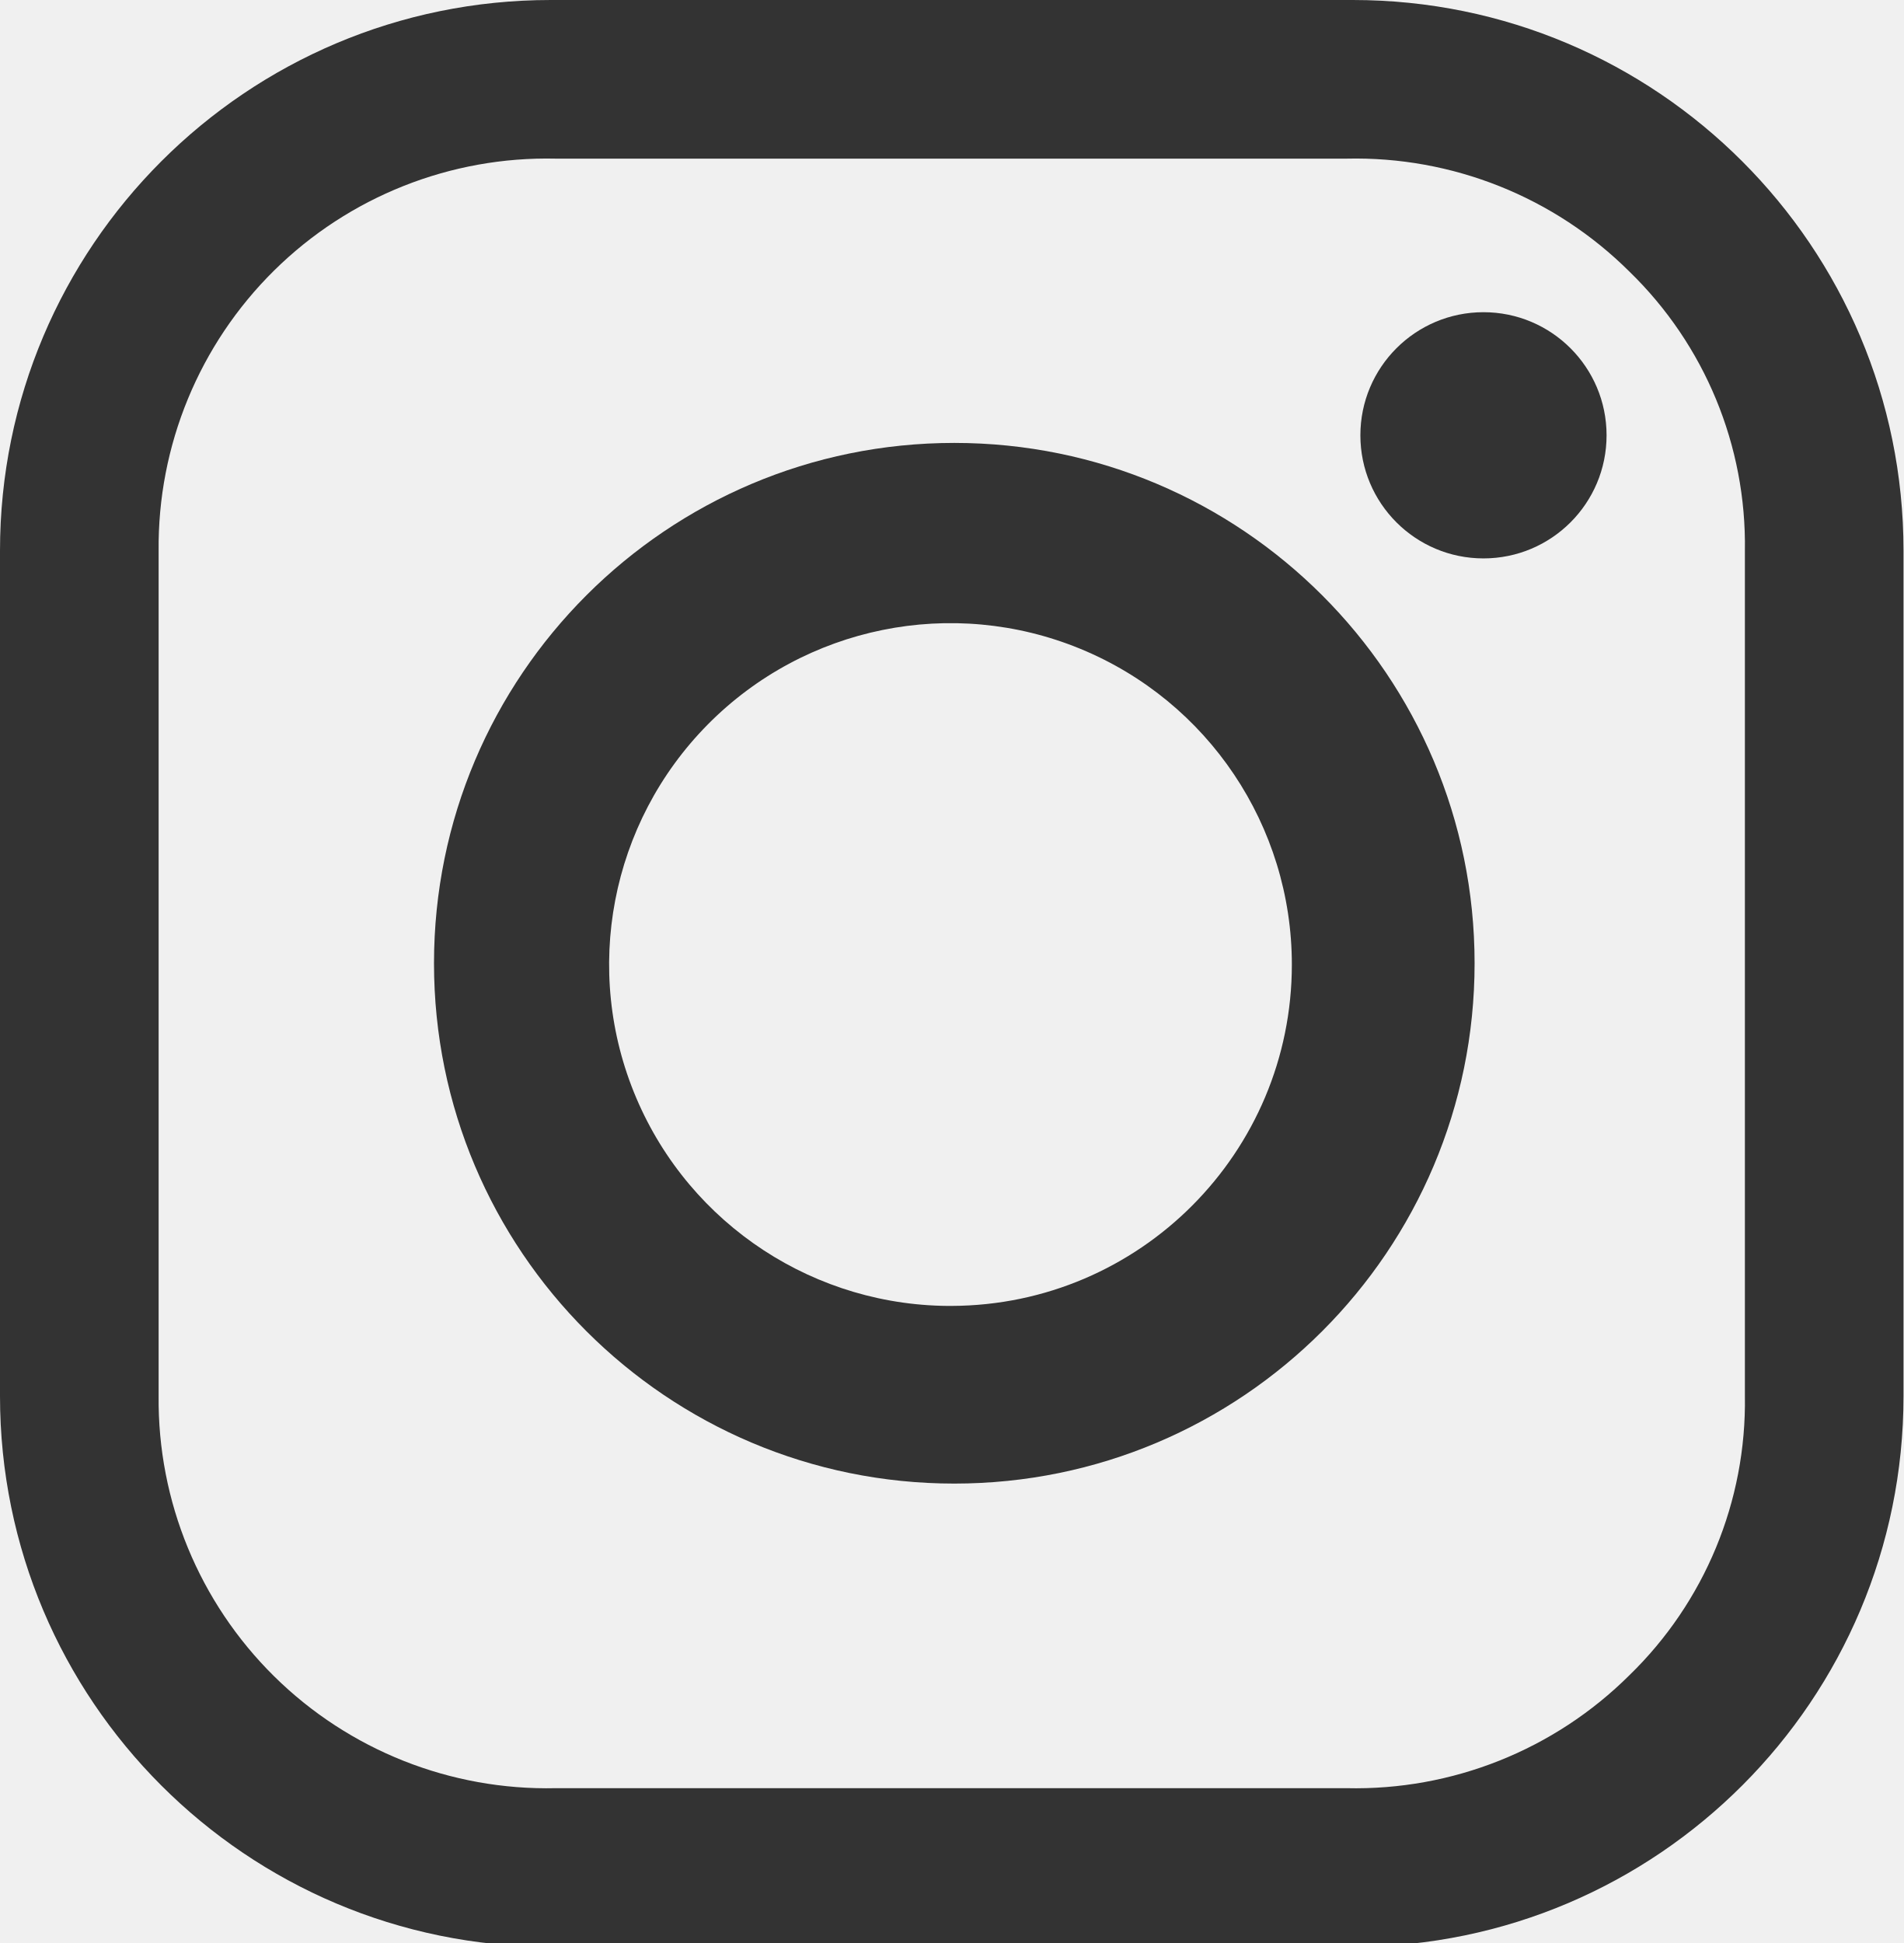
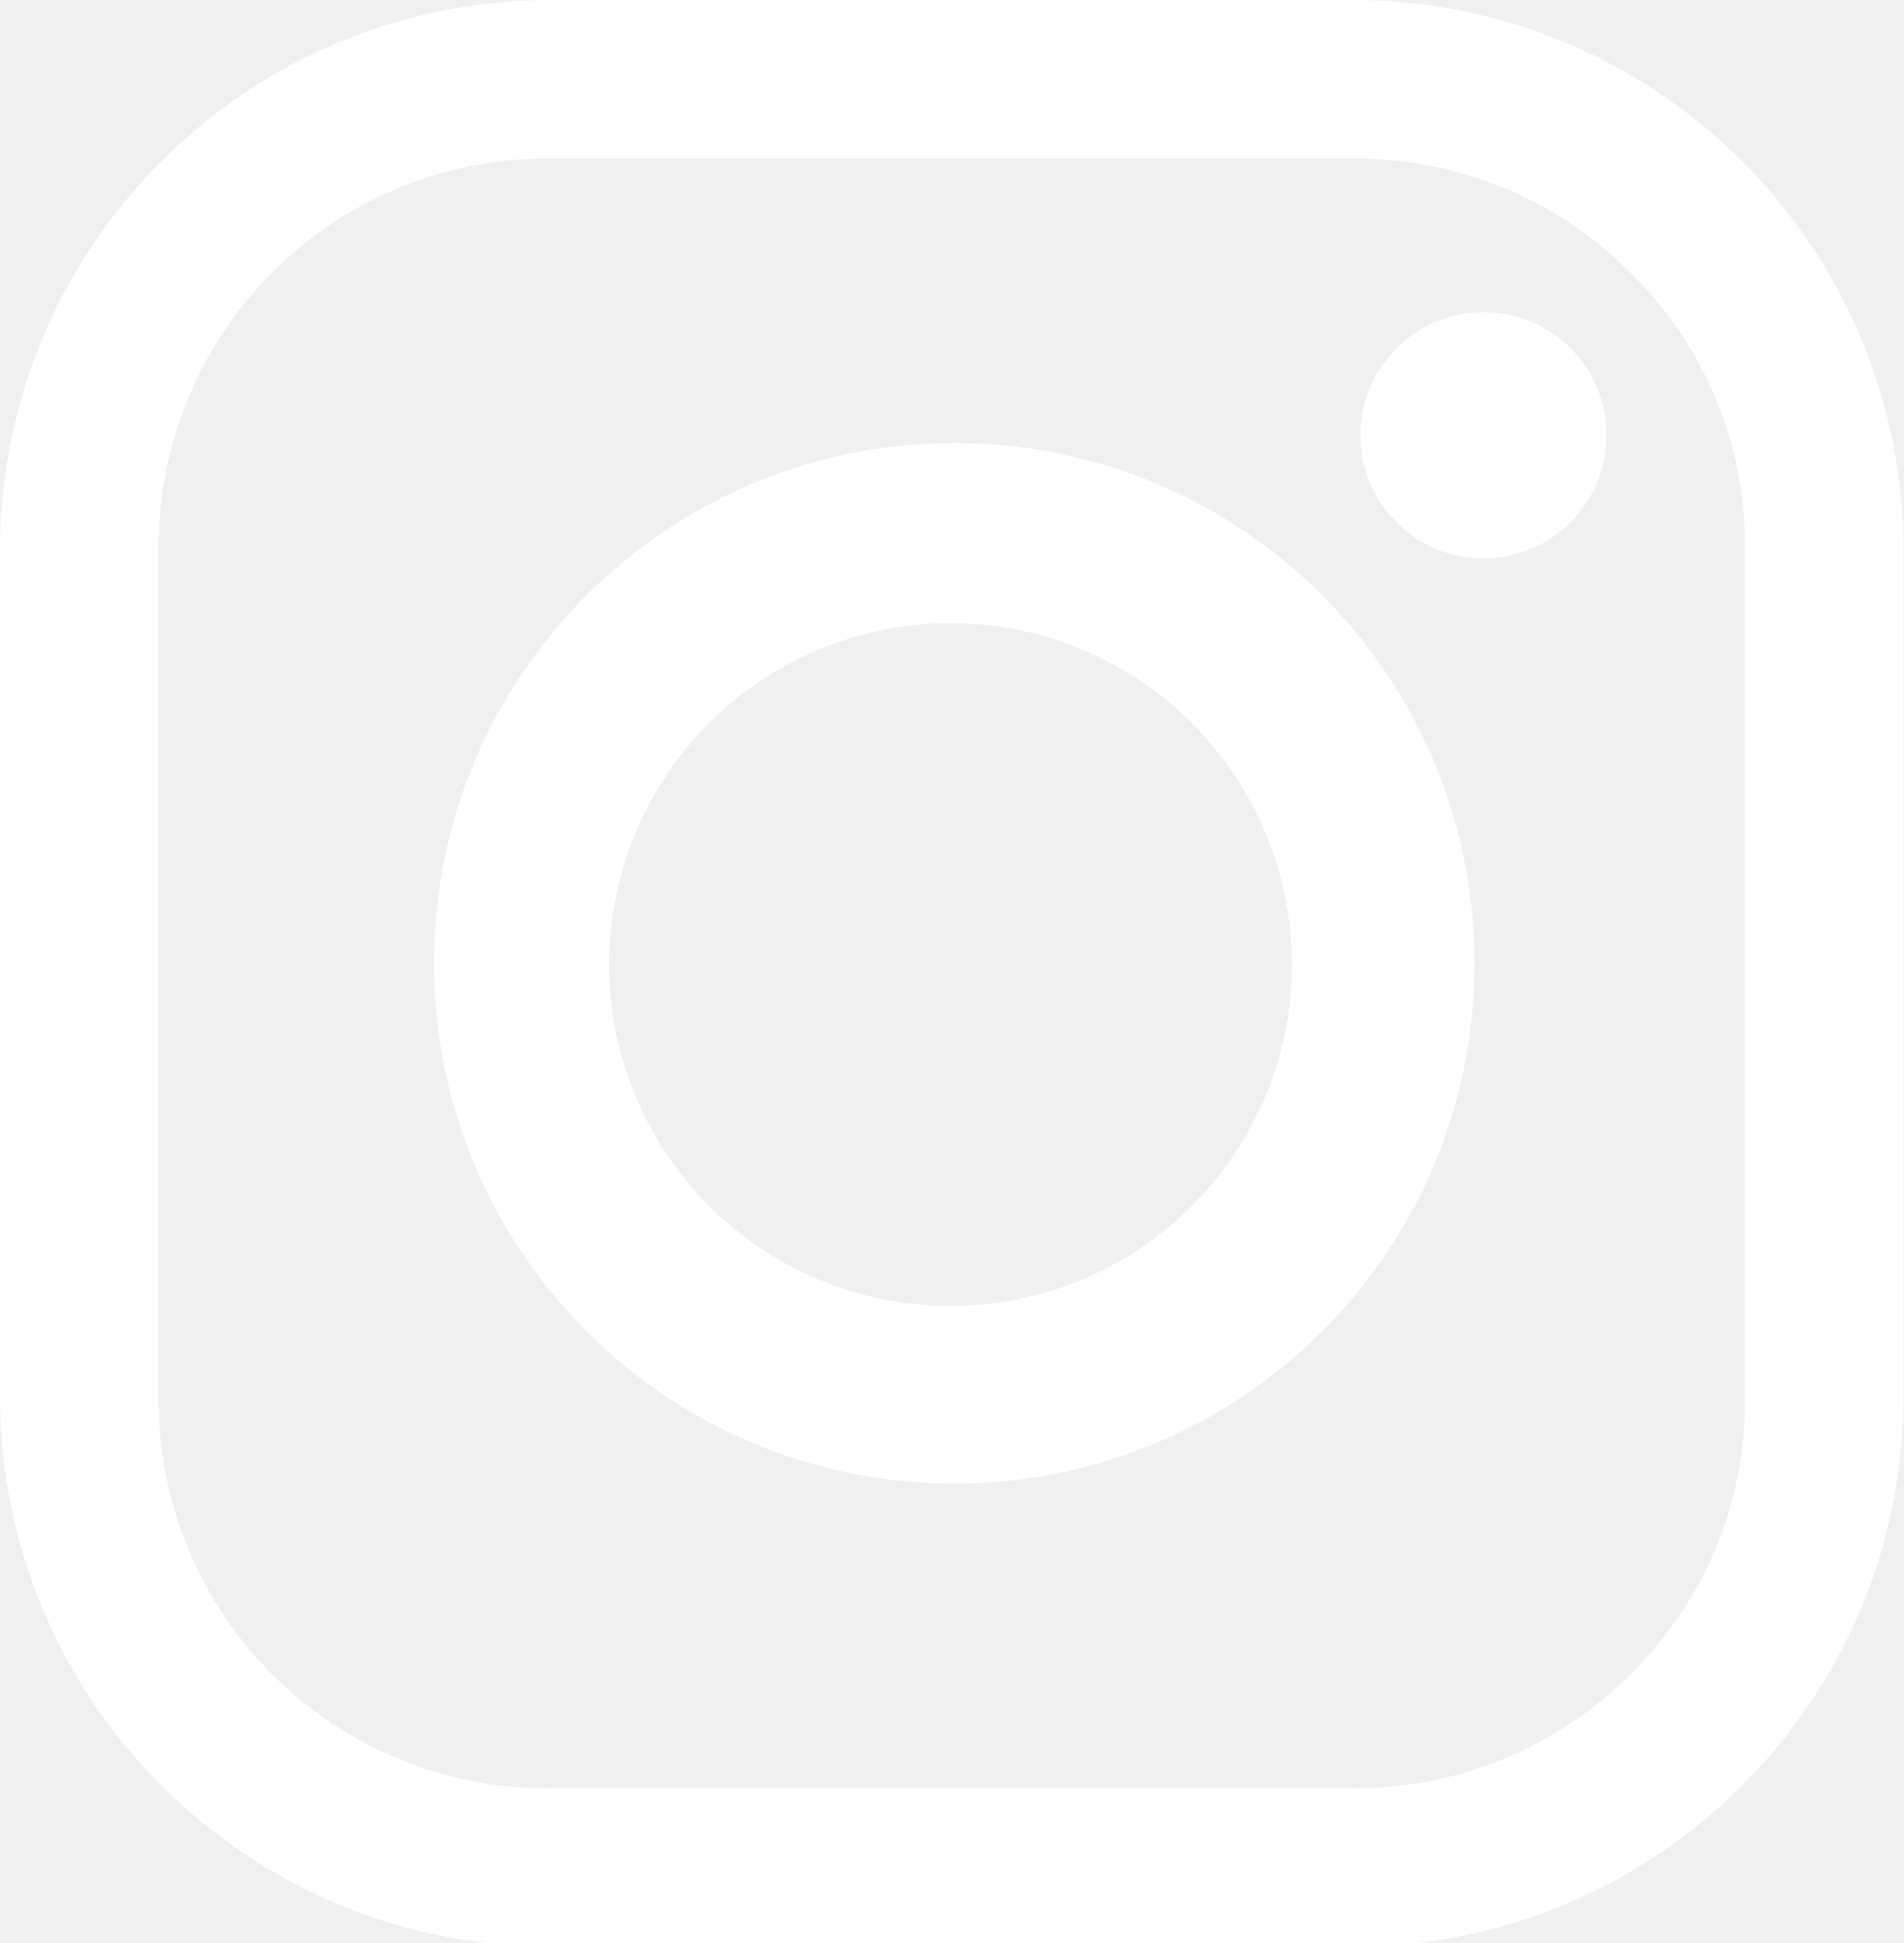
<svg xmlns="http://www.w3.org/2000/svg" viewBox="0 0 15 15.31" aria-labelledby="instaTitle" role="img">
  <defs>
-     <style>.cls-1{fill:#333;}</style>
+     <style>.cls-1{fill:#fff;}</style>
  </defs>
  <g id="Camada_2" data-name="Camada 2">
    <g id="HOME">
      <path class="cls-1" d="M15,4.34A4.34,4.34,0,0,0,10.66,0H4.34A4.34,4.34,0,0,0,0,4.34V11a4.34,4.34,0,0,0,4.34,4.34h6.33A4.34,4.34,0,0,0,15,11ZM13.75,11a3,3,0,0,1-.91,2.2,3.06,3.06,0,0,1-2.23.89H4.38A3.06,3.06,0,0,1,1.25,11V4.34A3.06,3.06,0,0,1,4.38,1.25h6.23a3.06,3.06,0,0,1,2.23.89,3,3,0,0,1,.91,2.2Z" />
      <path class="cls-1" d="M7.52,3.49a4.1,4.1,0,1,0,4.1,4.1A4.1,4.1,0,0,0,7.52,3.49Zm0,6.8A2.69,2.69,0,1,1,10.18,7.6,2.69,2.69,0,0,1,7.5,10.29Z" />
      <circle class="cls-1" cx="11.69" cy="3.43" r="0.97" />
    </g>
  </g>
</svg>
